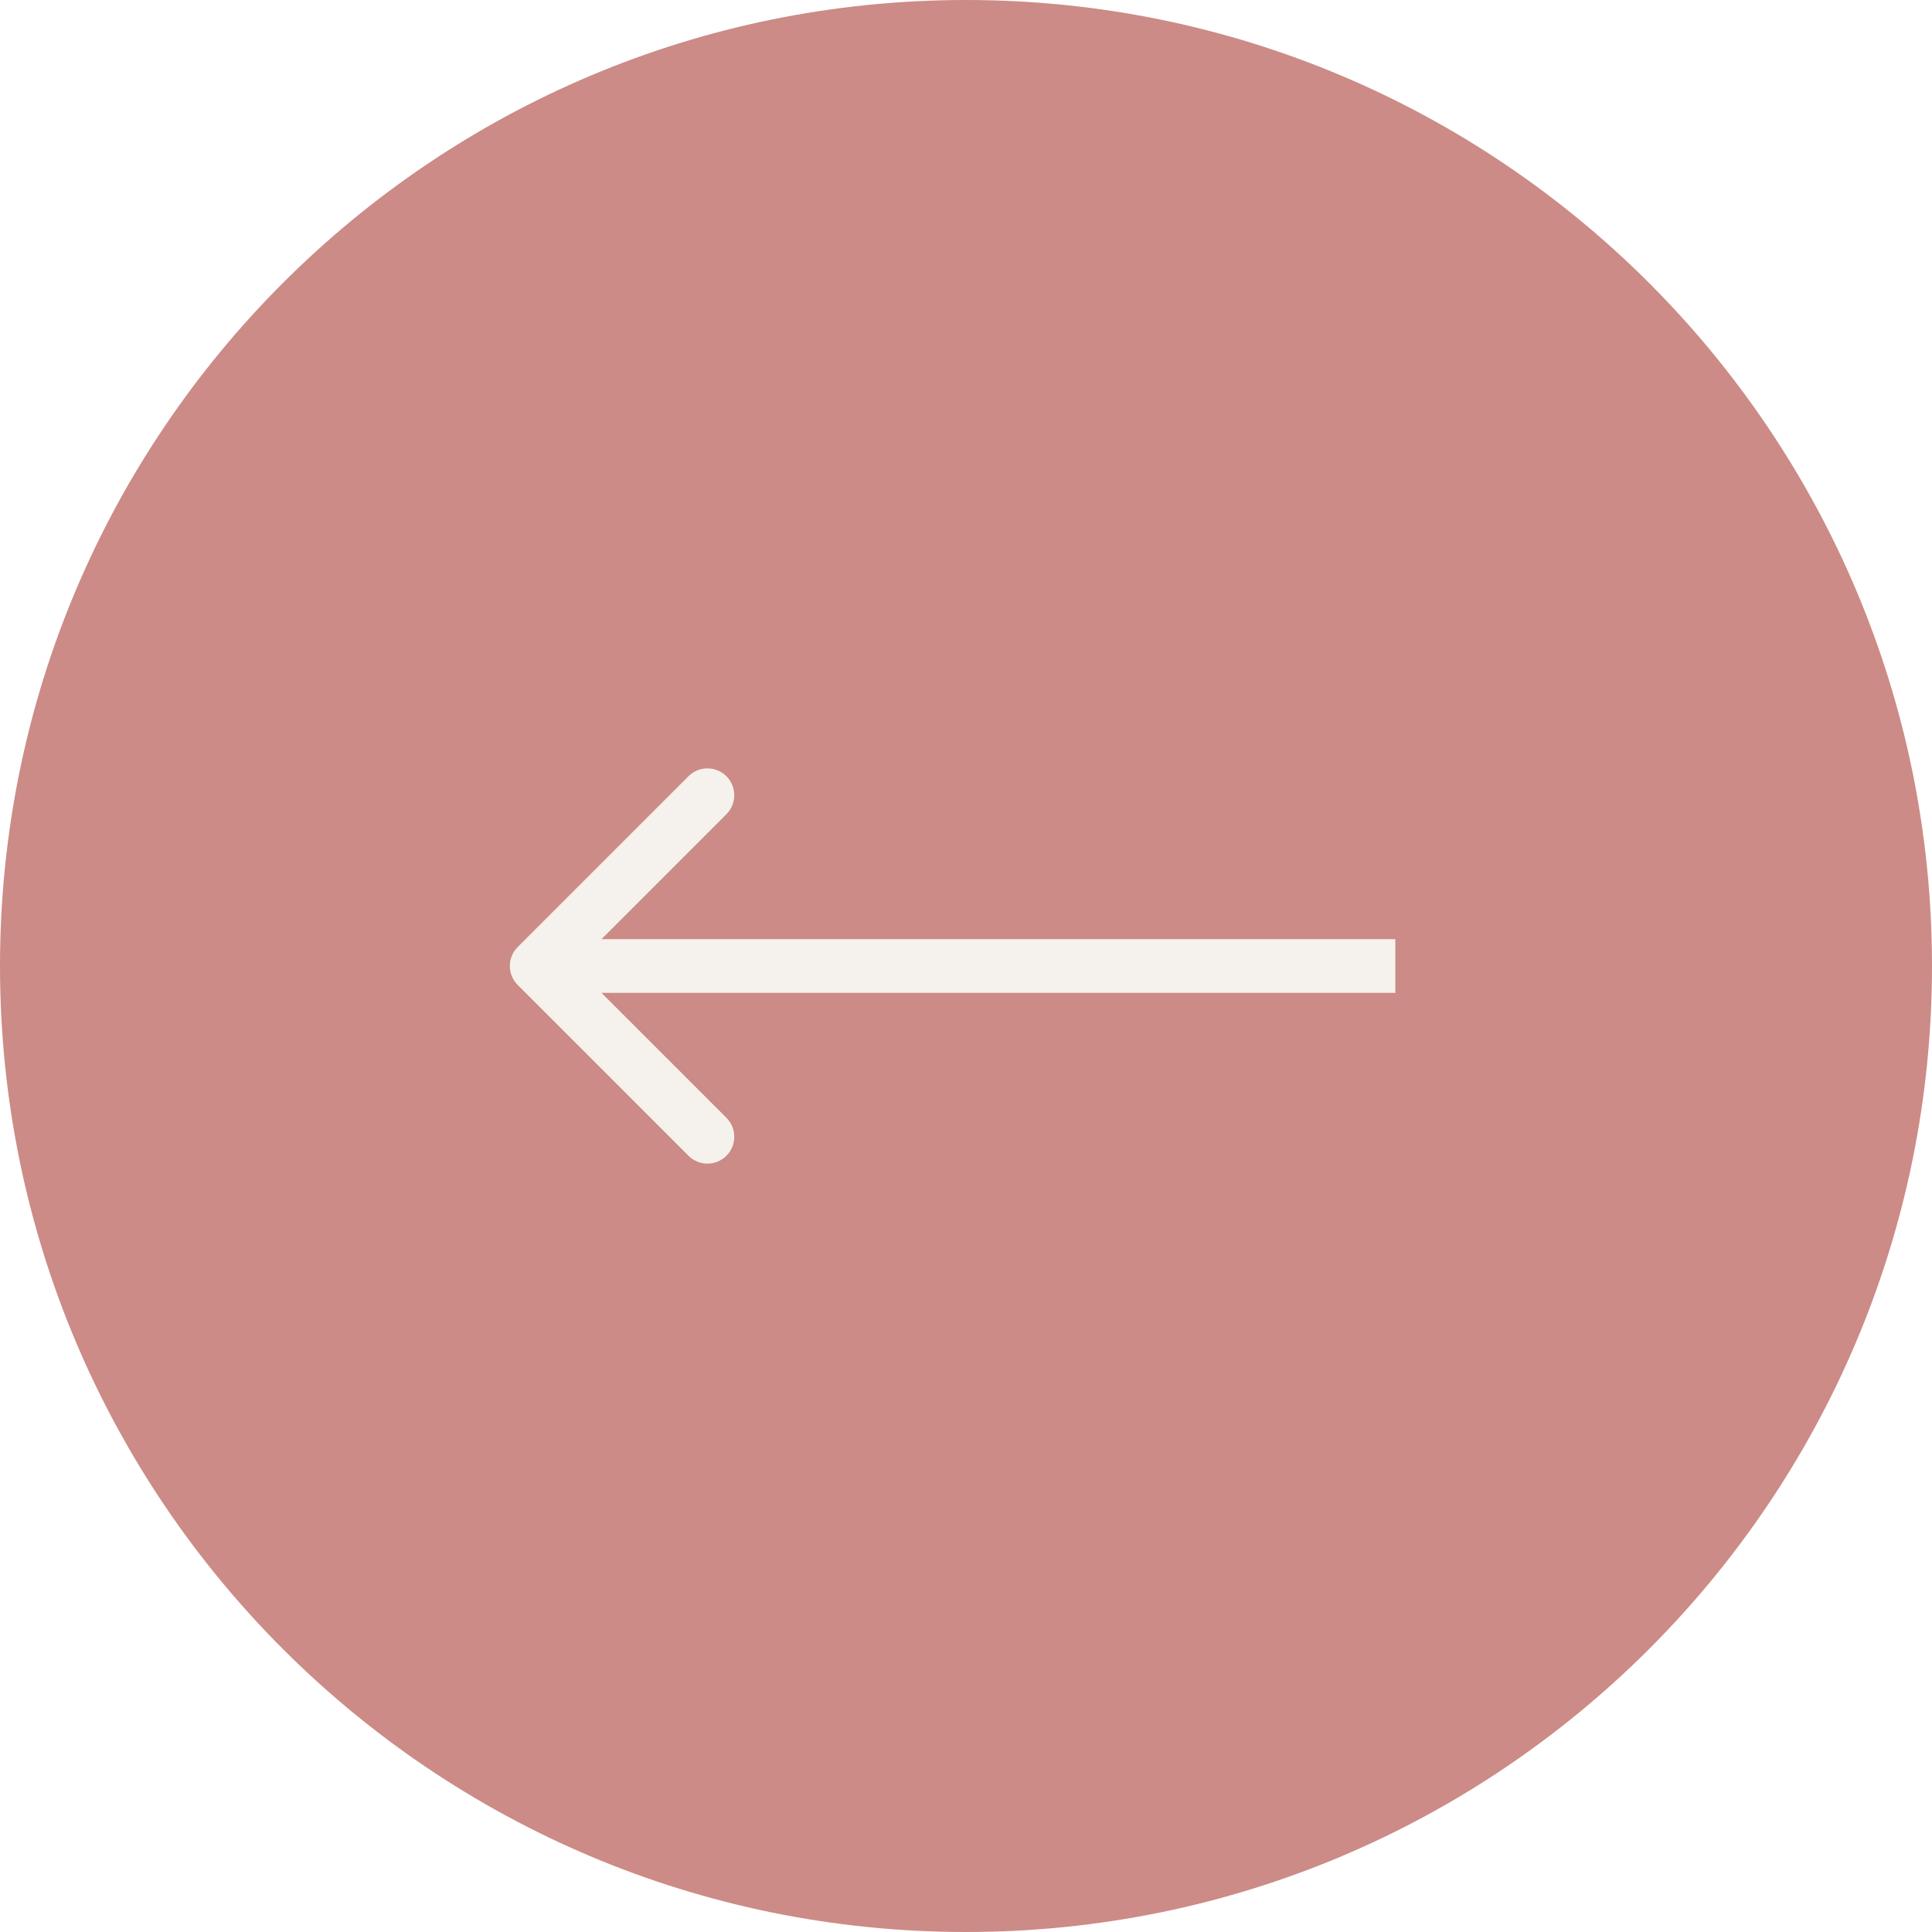
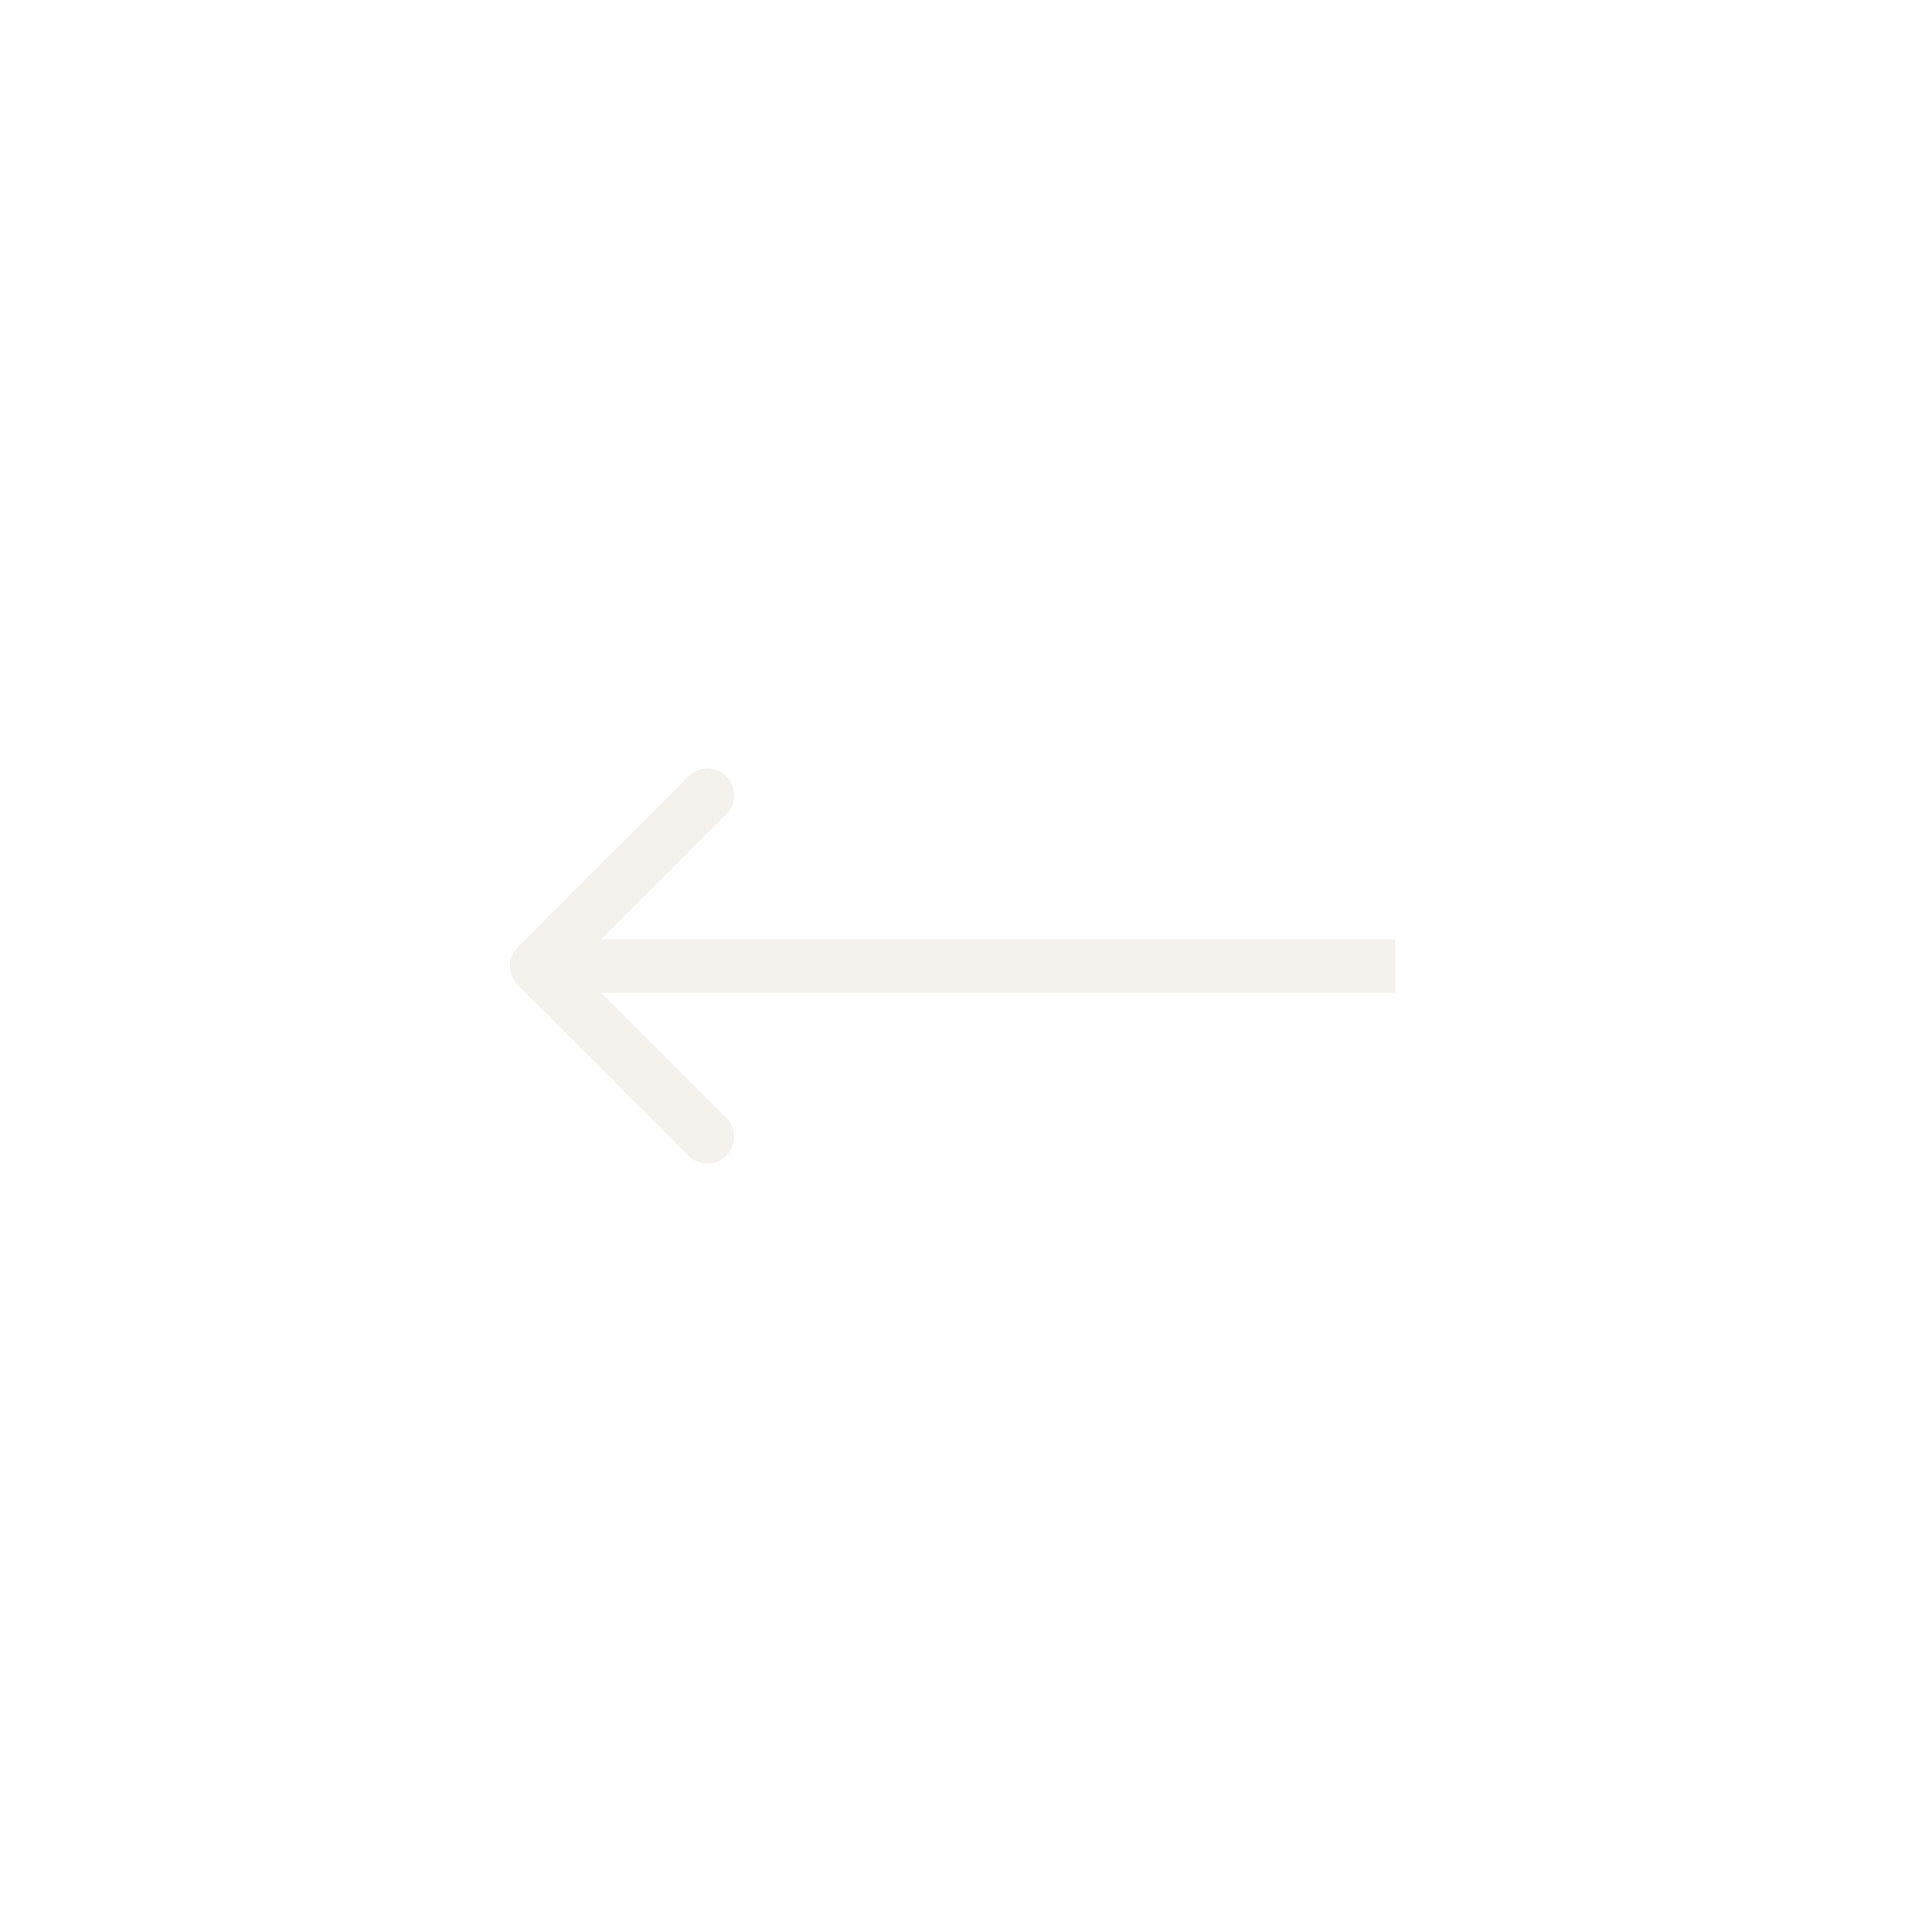
<svg xmlns="http://www.w3.org/2000/svg" width="72" height="72" viewBox="0 0 72 72" fill="none">
-   <circle r="36" transform="matrix(-1 0 0 1 36 36)" fill="#CC8B86" />
  <path d="M19.293 36.707C18.902 36.317 18.902 35.683 19.293 35.293L25.657 28.929C26.047 28.538 26.68 28.538 27.071 28.929C27.462 29.32 27.462 29.953 27.071 30.343L21.414 36L27.071 41.657C27.462 42.047 27.462 42.681 27.071 43.071C26.68 43.462 26.047 43.462 25.657 43.071L19.293 36.707ZM52 37H20V35H52V37Z" fill="#F5F2ED" />
</svg>
